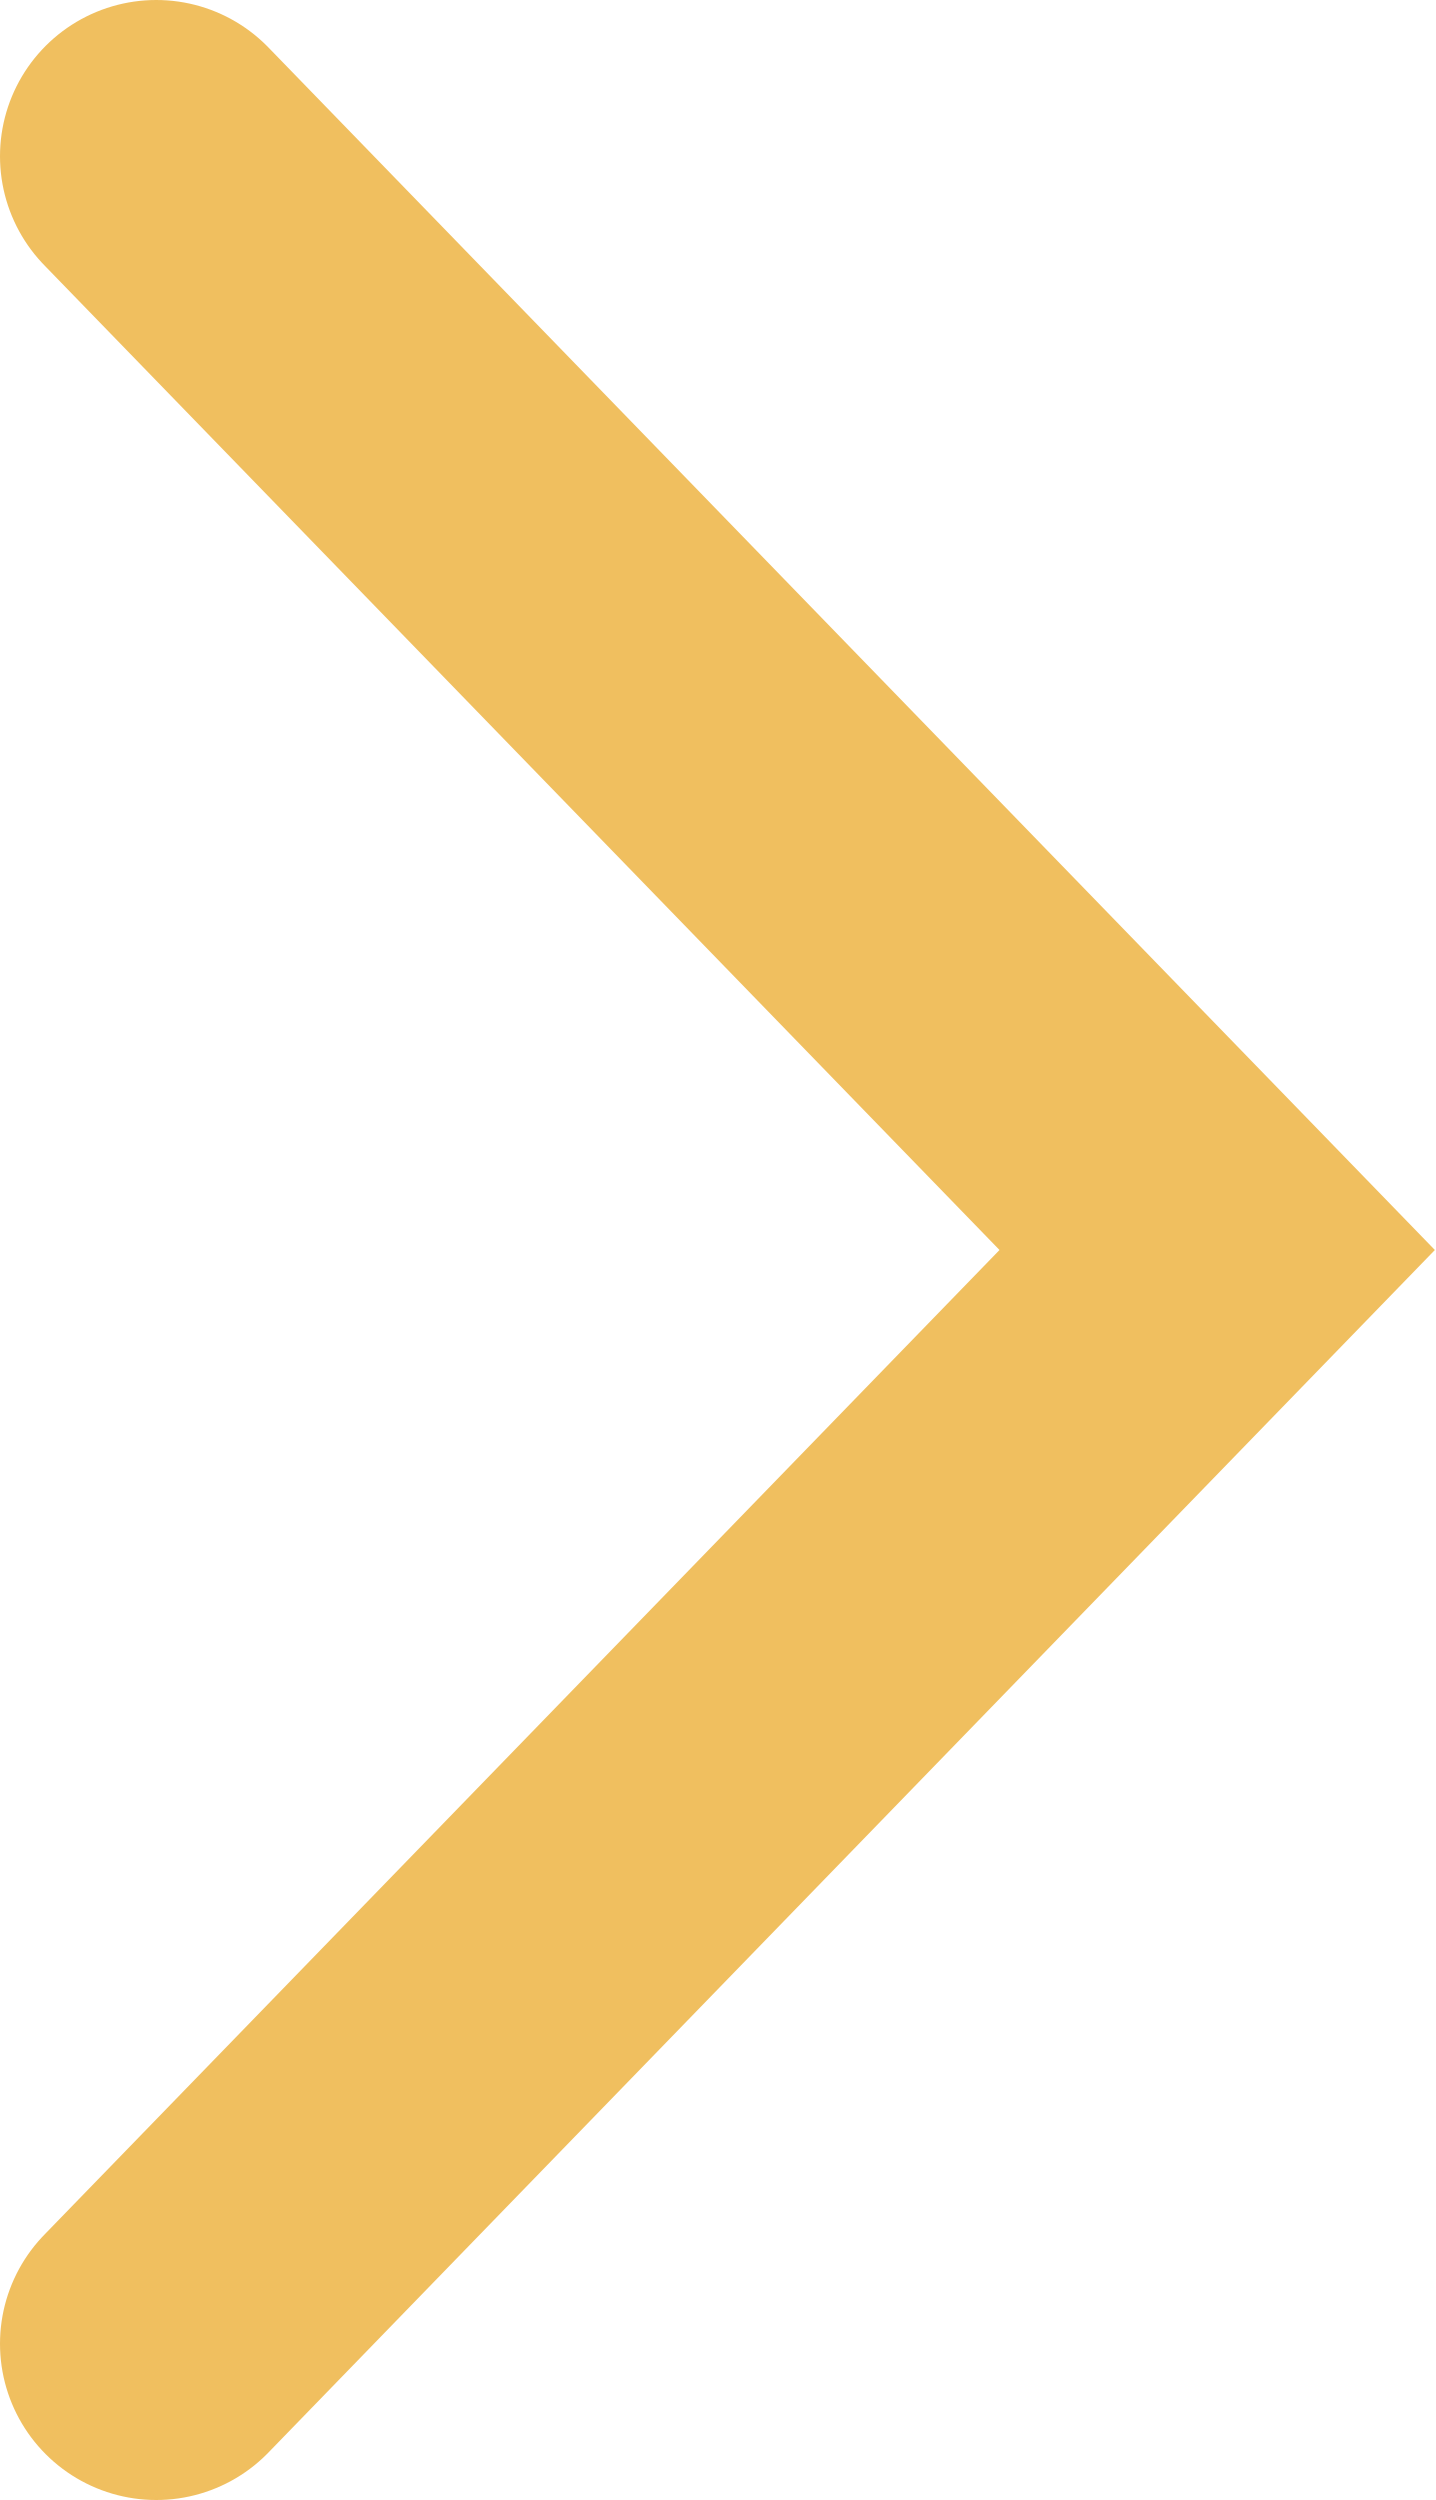
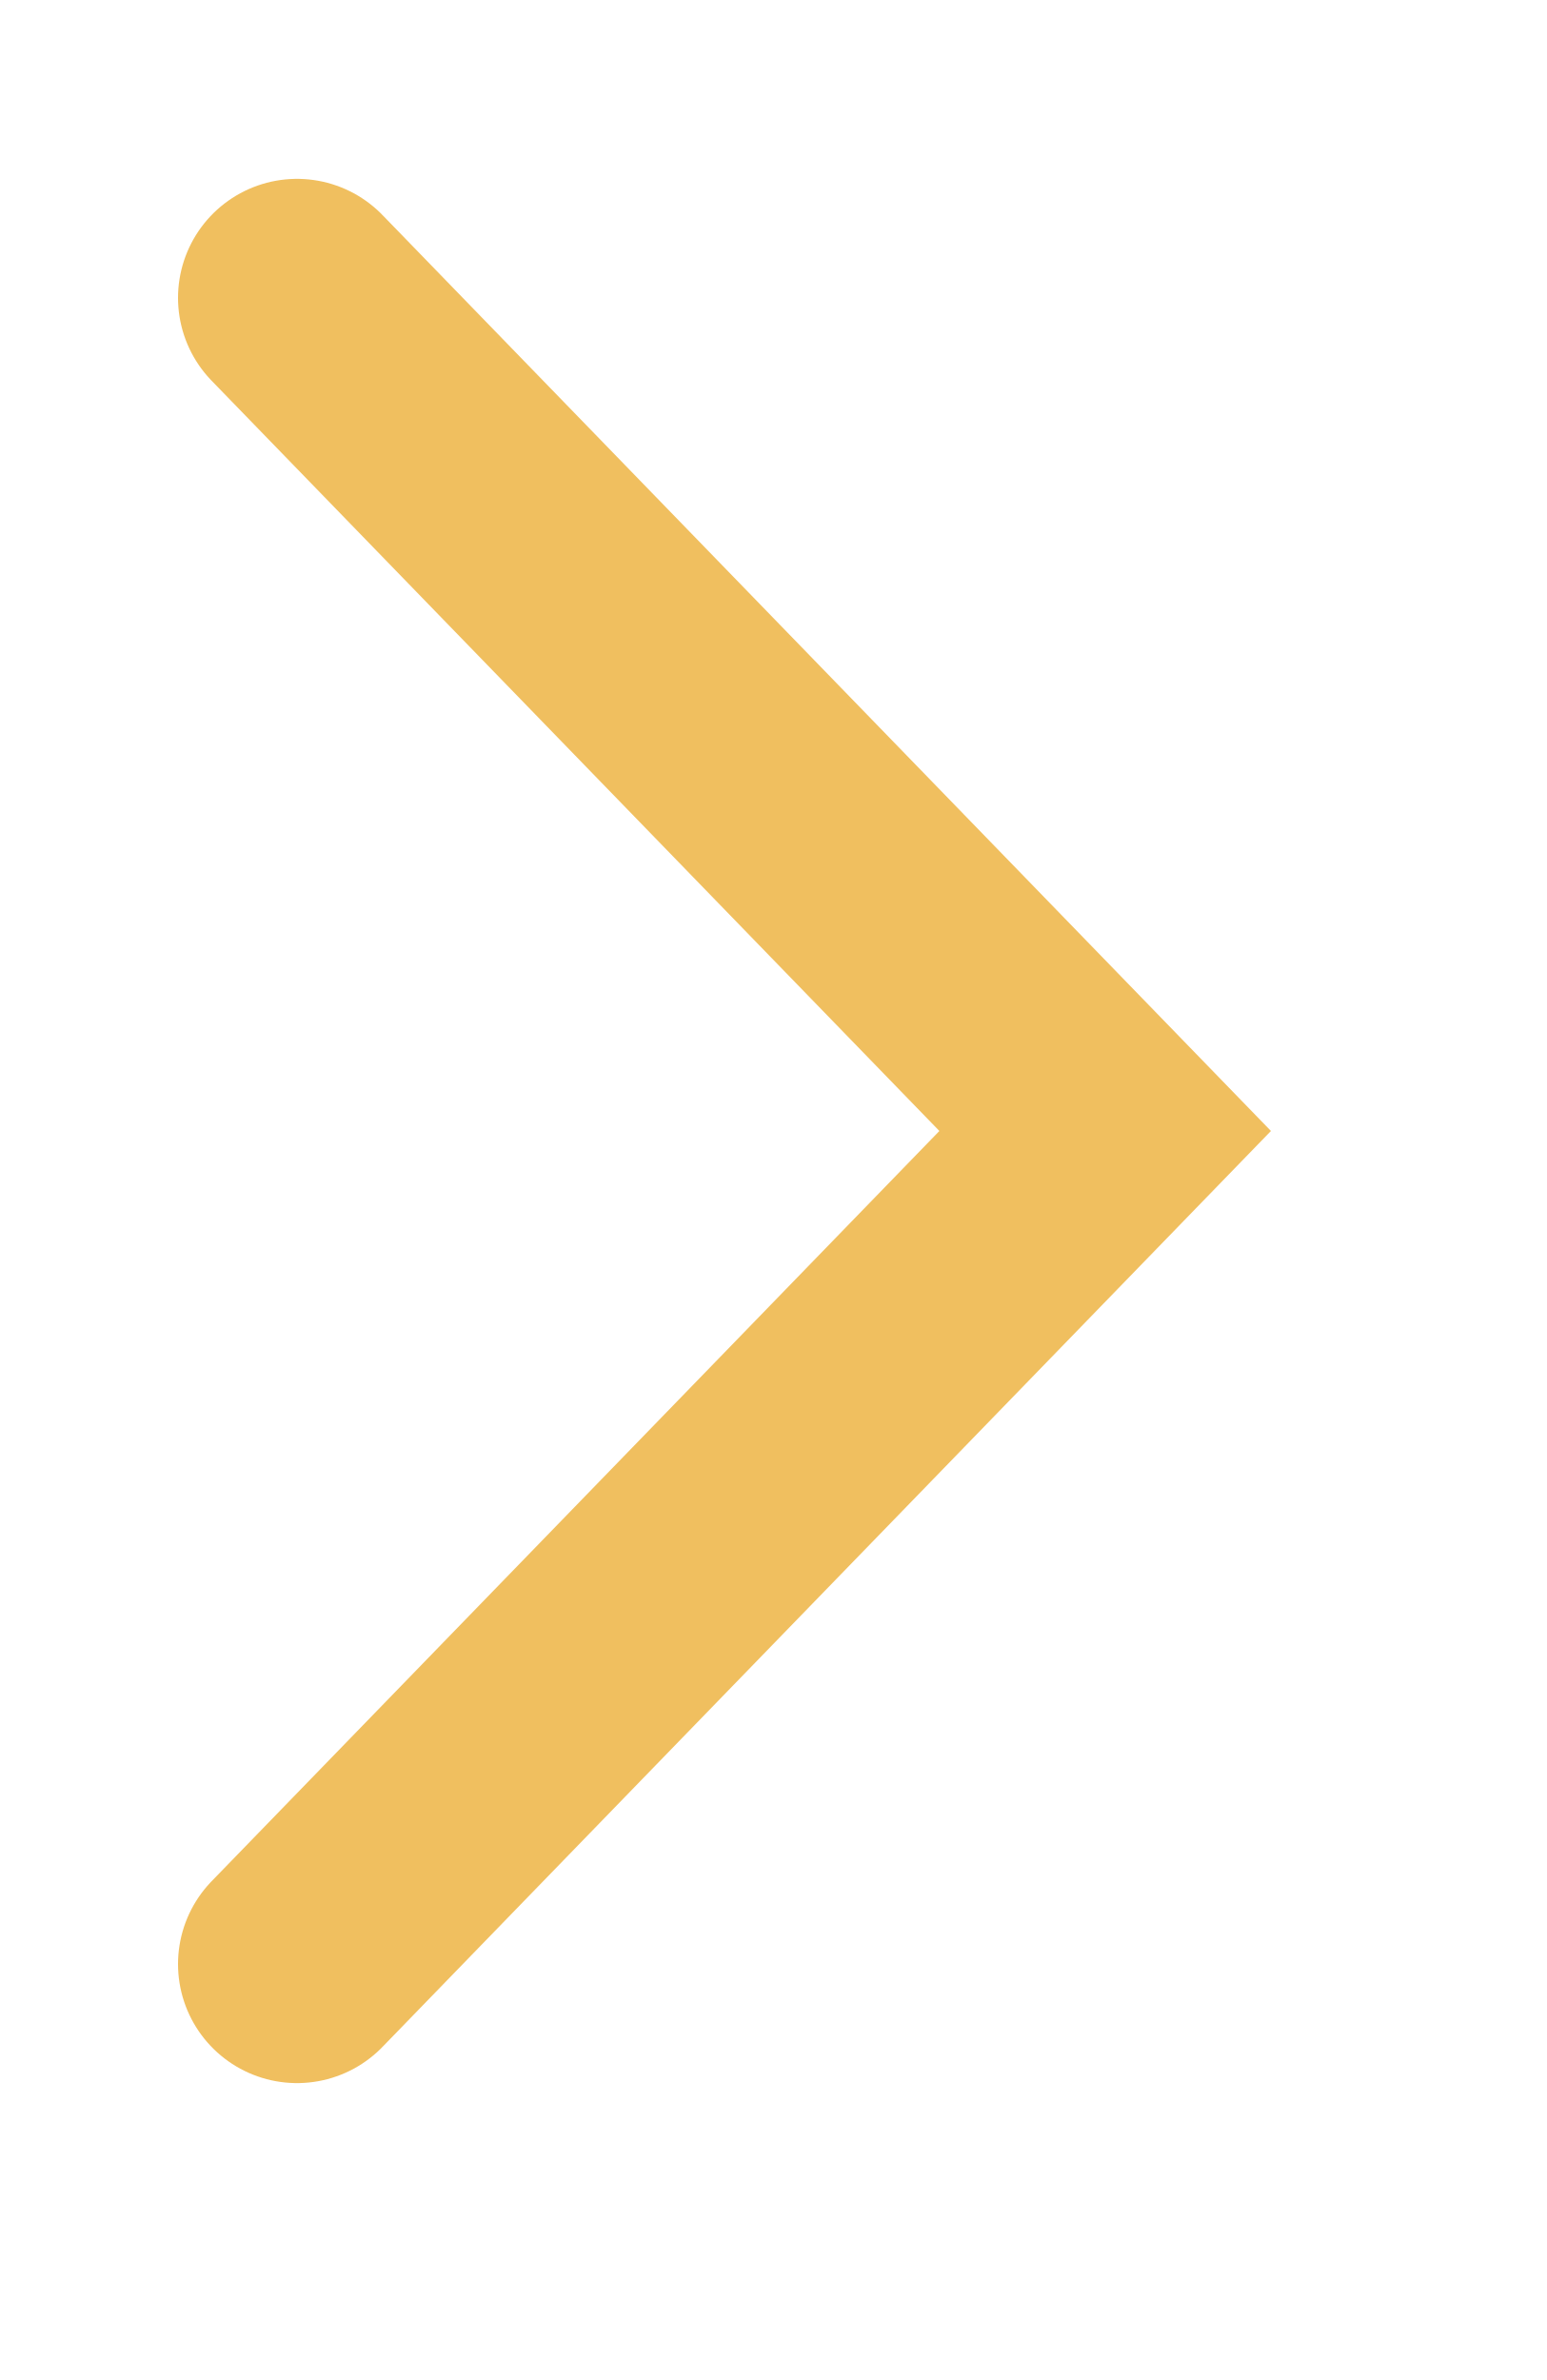
- <svg xmlns="http://www.w3.org/2000/svg" width="9.19" height="16" viewBox="0 0 9.19 16">
-   <defs>
-     <style>
-       .cls-1 {
-         fill: none;
-         stroke: #f0bf5f;
-         stroke-linecap: round;
-         stroke-width: 2px;
-         fill-rule: evenodd;
-       }
-     </style>
-   </defs>
-   <path id="Прямоугольник_2_копия_7" data-name="Прямоугольник 2 копия 7" class="cls-1" d="M1302.5,801.5l6.79,7-6.79,7" transform="translate(-1301.5 -800.5)" />
+ <svg xmlns="http://www.w3.org/2000/svg" width="13px" height="20px">
+   <path fill-rule="evenodd" stroke="rgb(240, 191, 95)" stroke-width="2px" stroke-linecap="round" stroke-linejoin="miter" fill="none" d="M2.496,2.503 L9.287,9.504 L2.496,16.505 " />
</svg>
